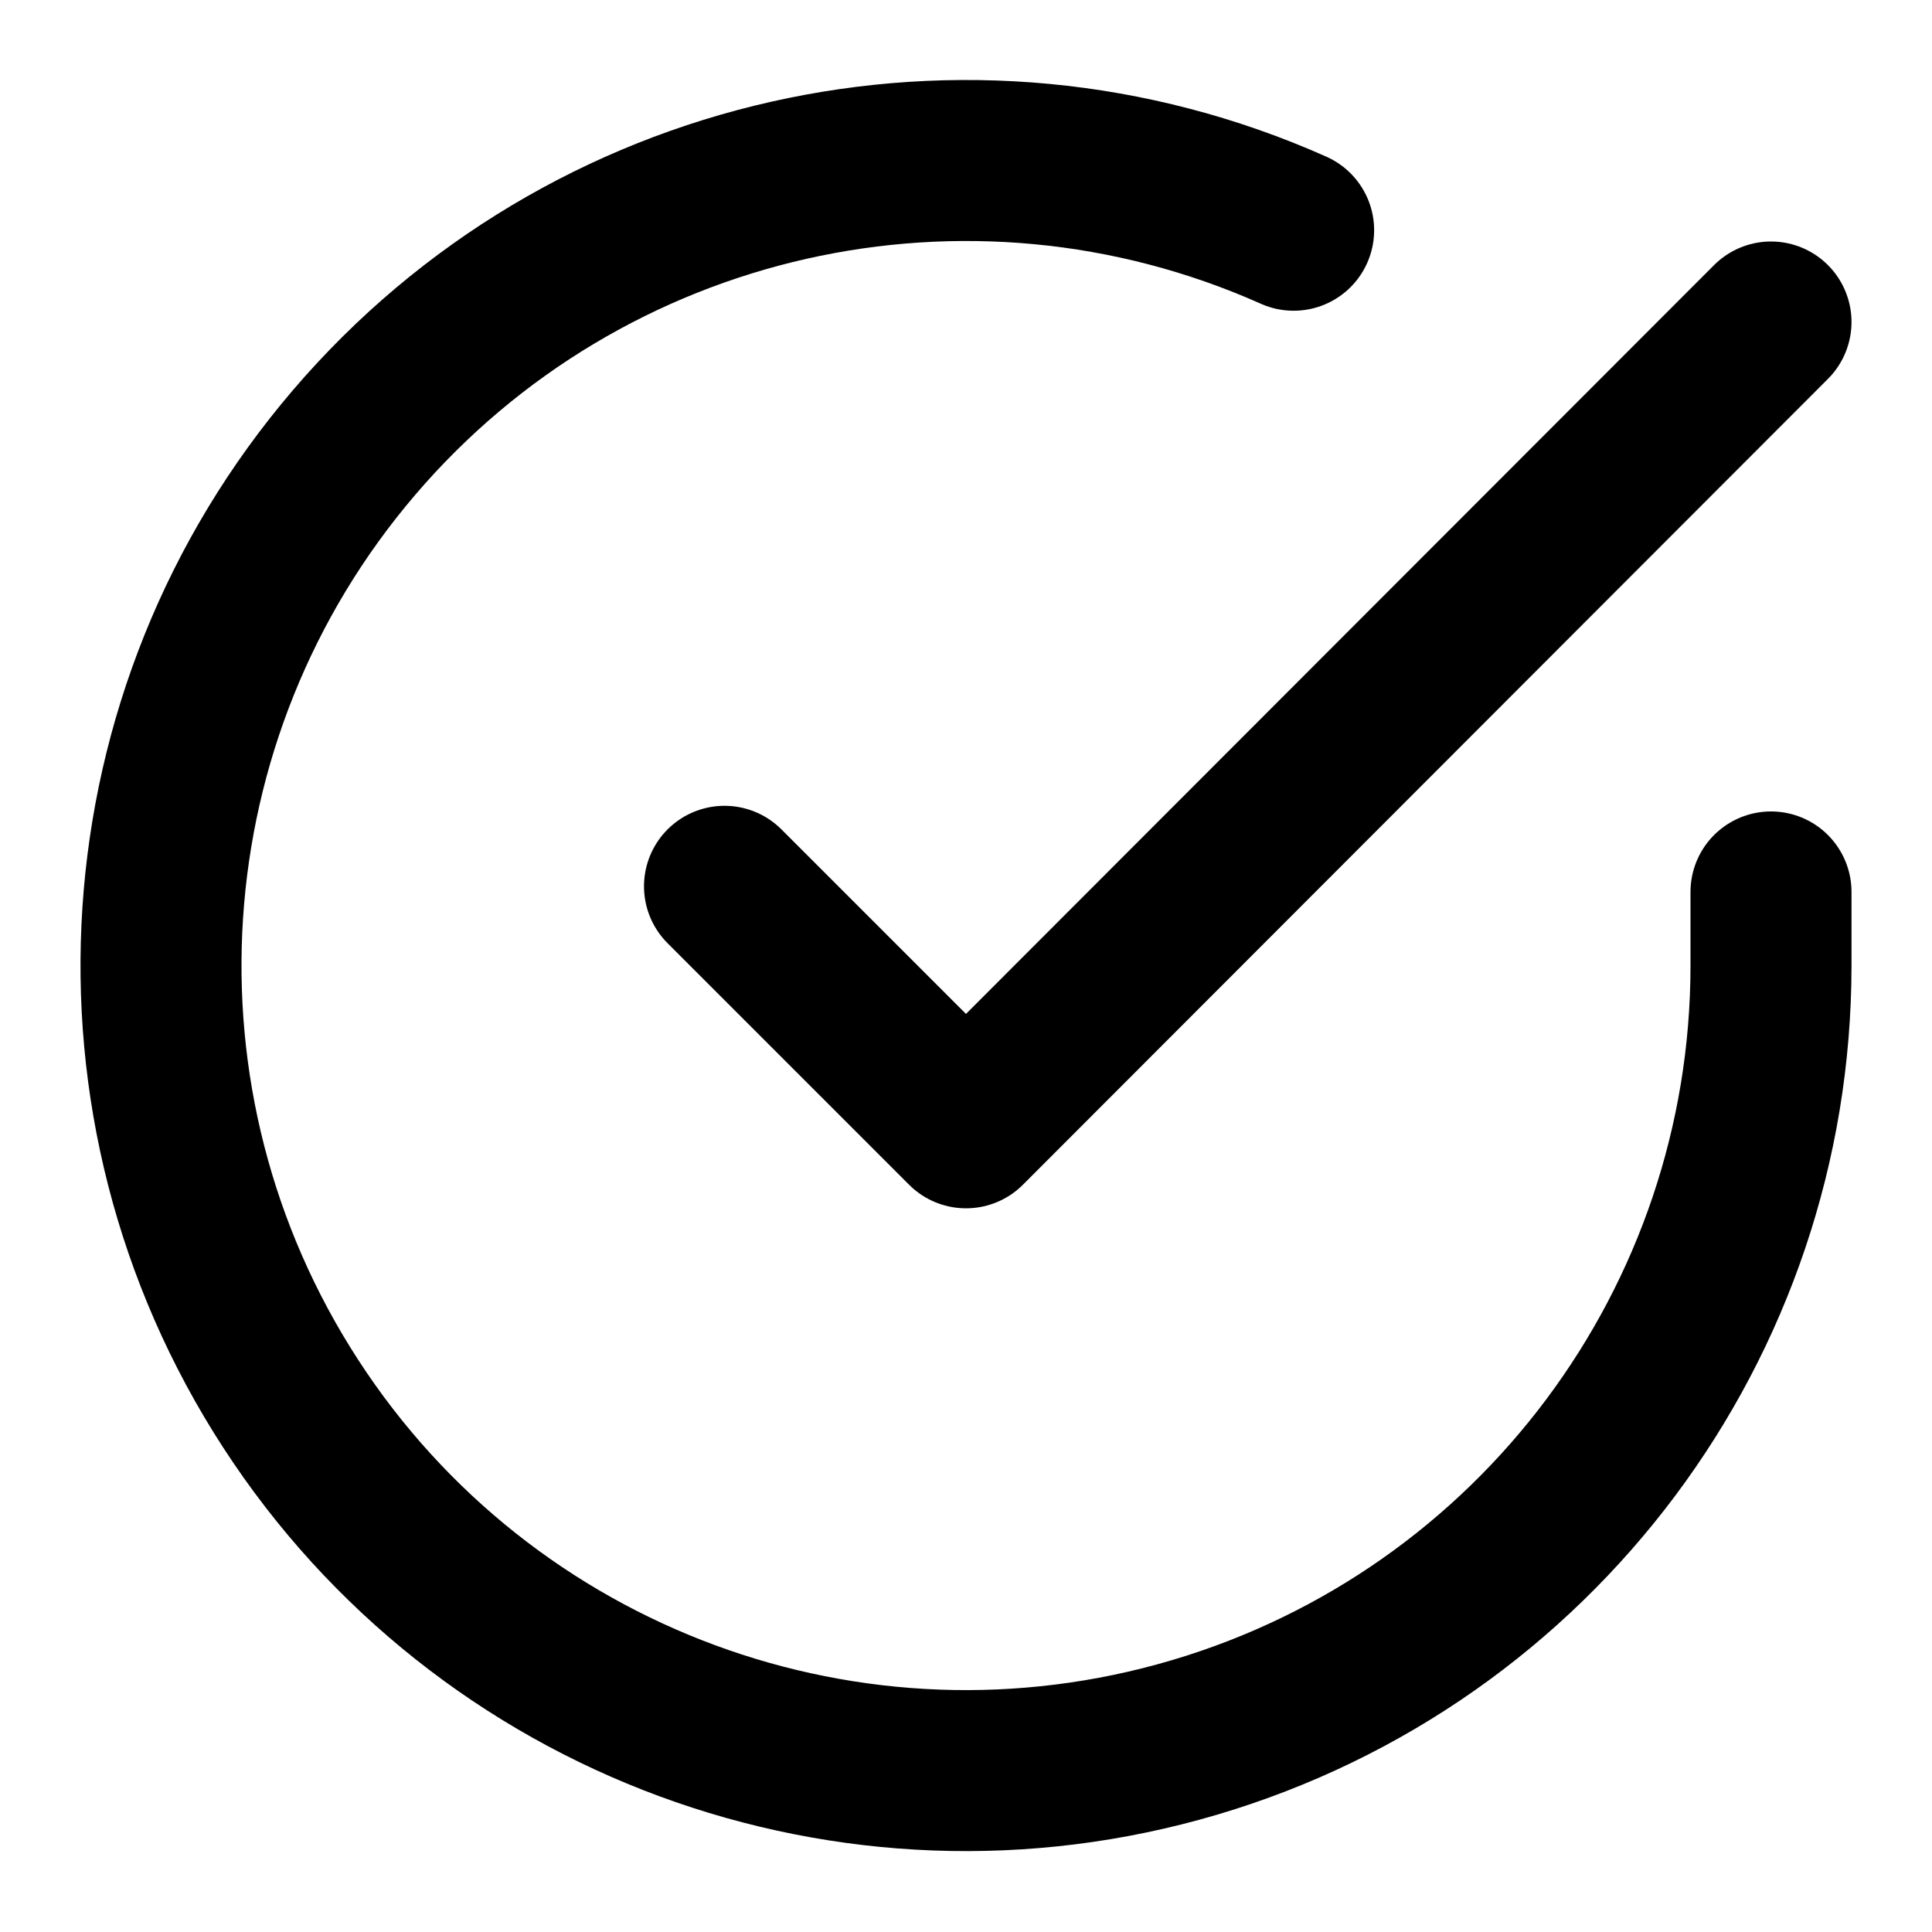
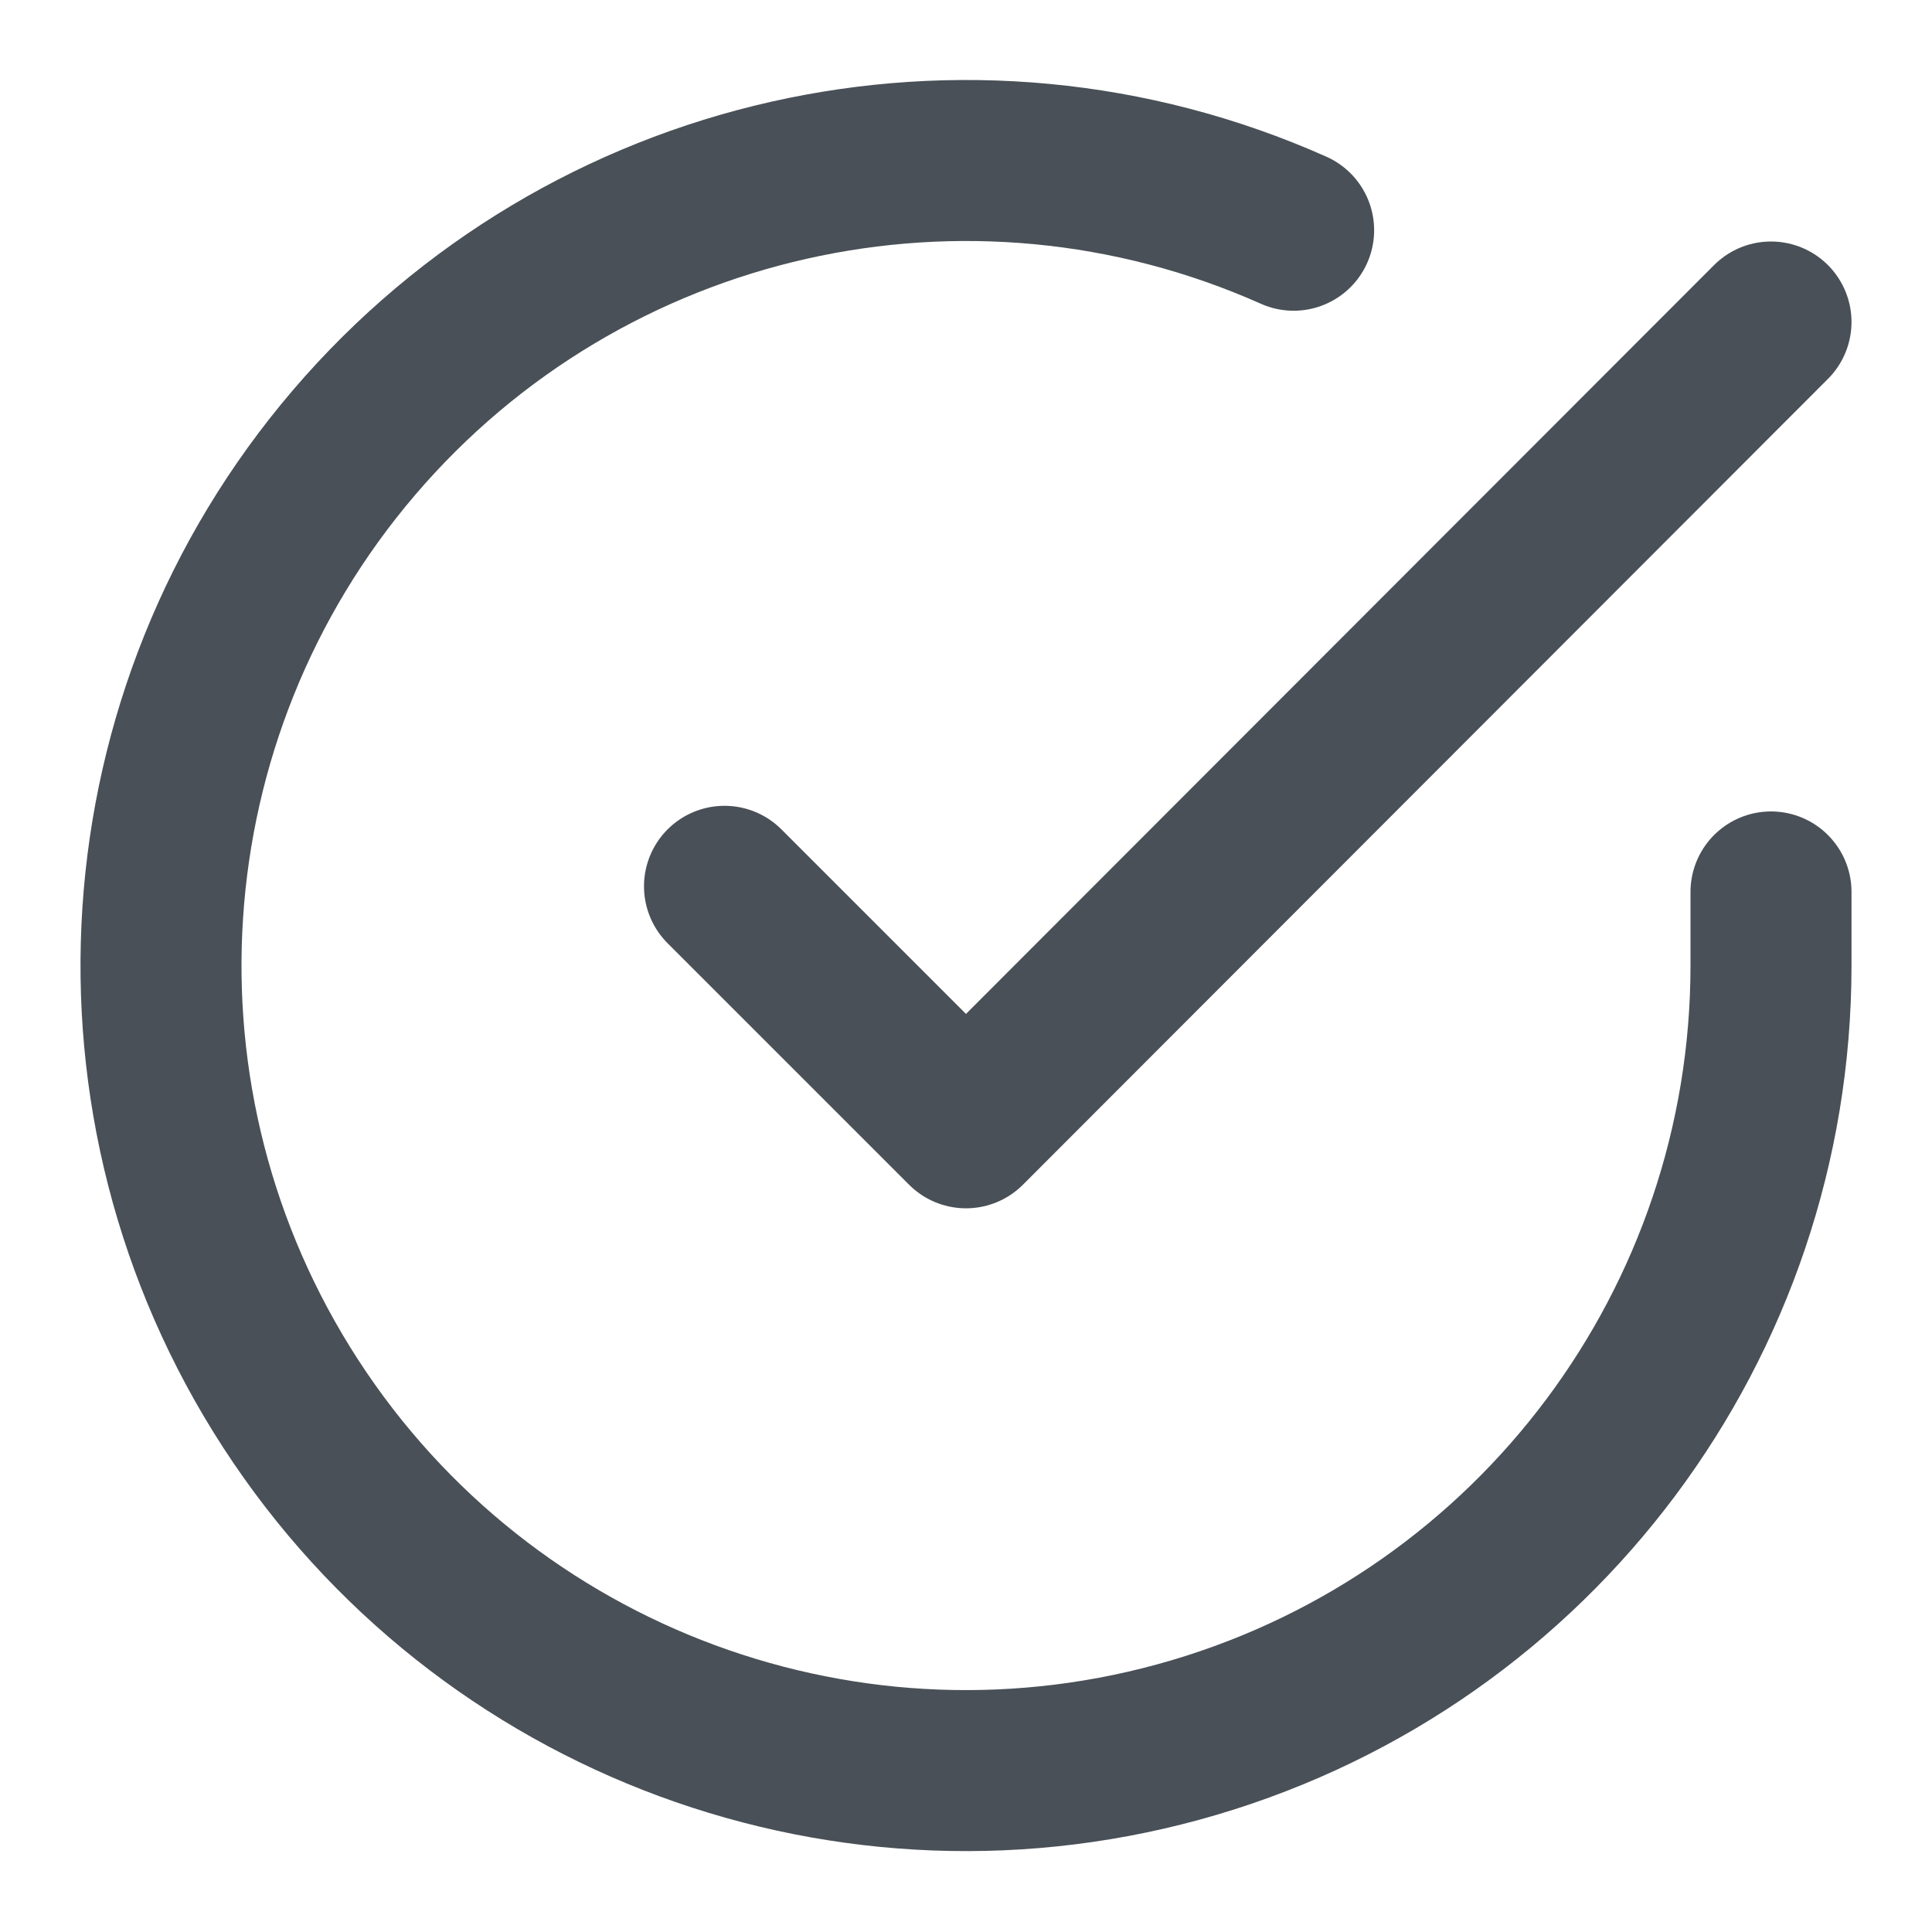
- <svg xmlns="http://www.w3.org/2000/svg" width="24" height="24" viewBox="0 0 24 24" fill="none" stroke="currentColor" stroke-width="2" stroke-linecap="round" stroke-linejoin="round">
+ <svg xmlns="http://www.w3.org/2000/svg" width="24" height="24" viewBox="0 0 24 24" fill="none" stroke="#495057" stroke-width="2" stroke-linecap="round" stroke-linejoin="round">
  <path d="M22 11.08V12a10 10 0 1 1-5.93-9.14" />
  <polyline points="22 4 12 14.01 9 11.01" />
</svg>
